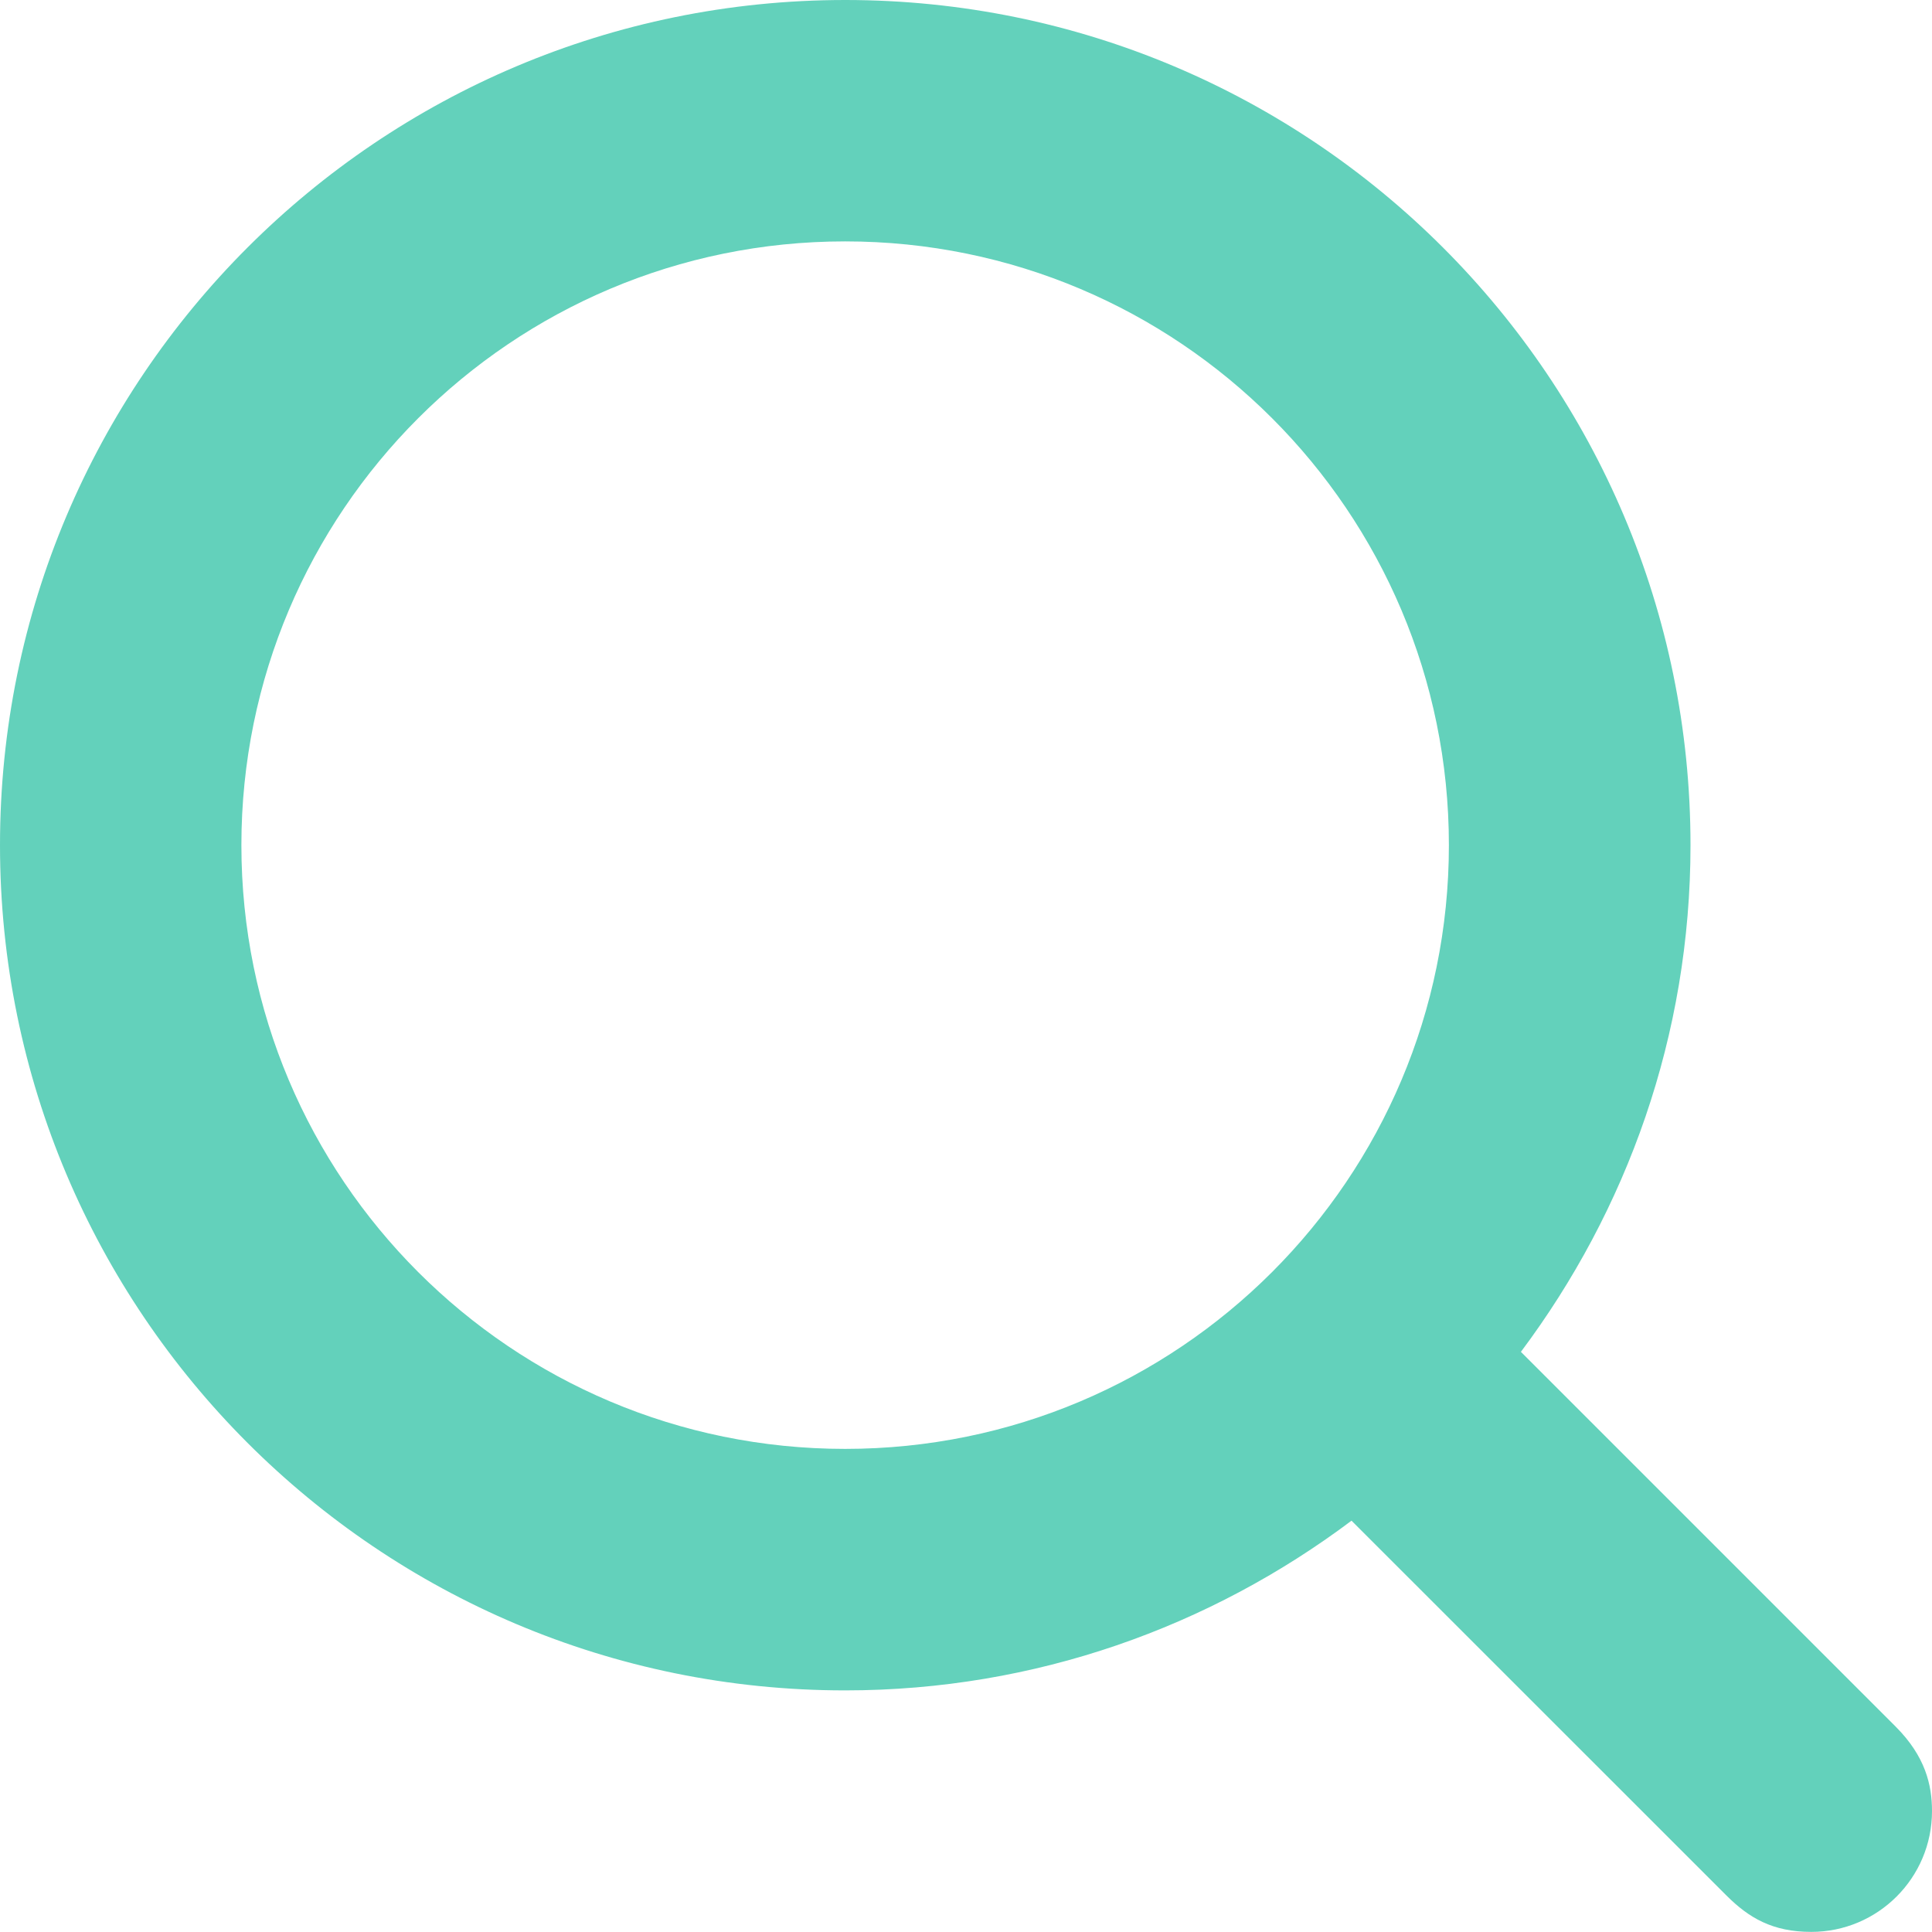
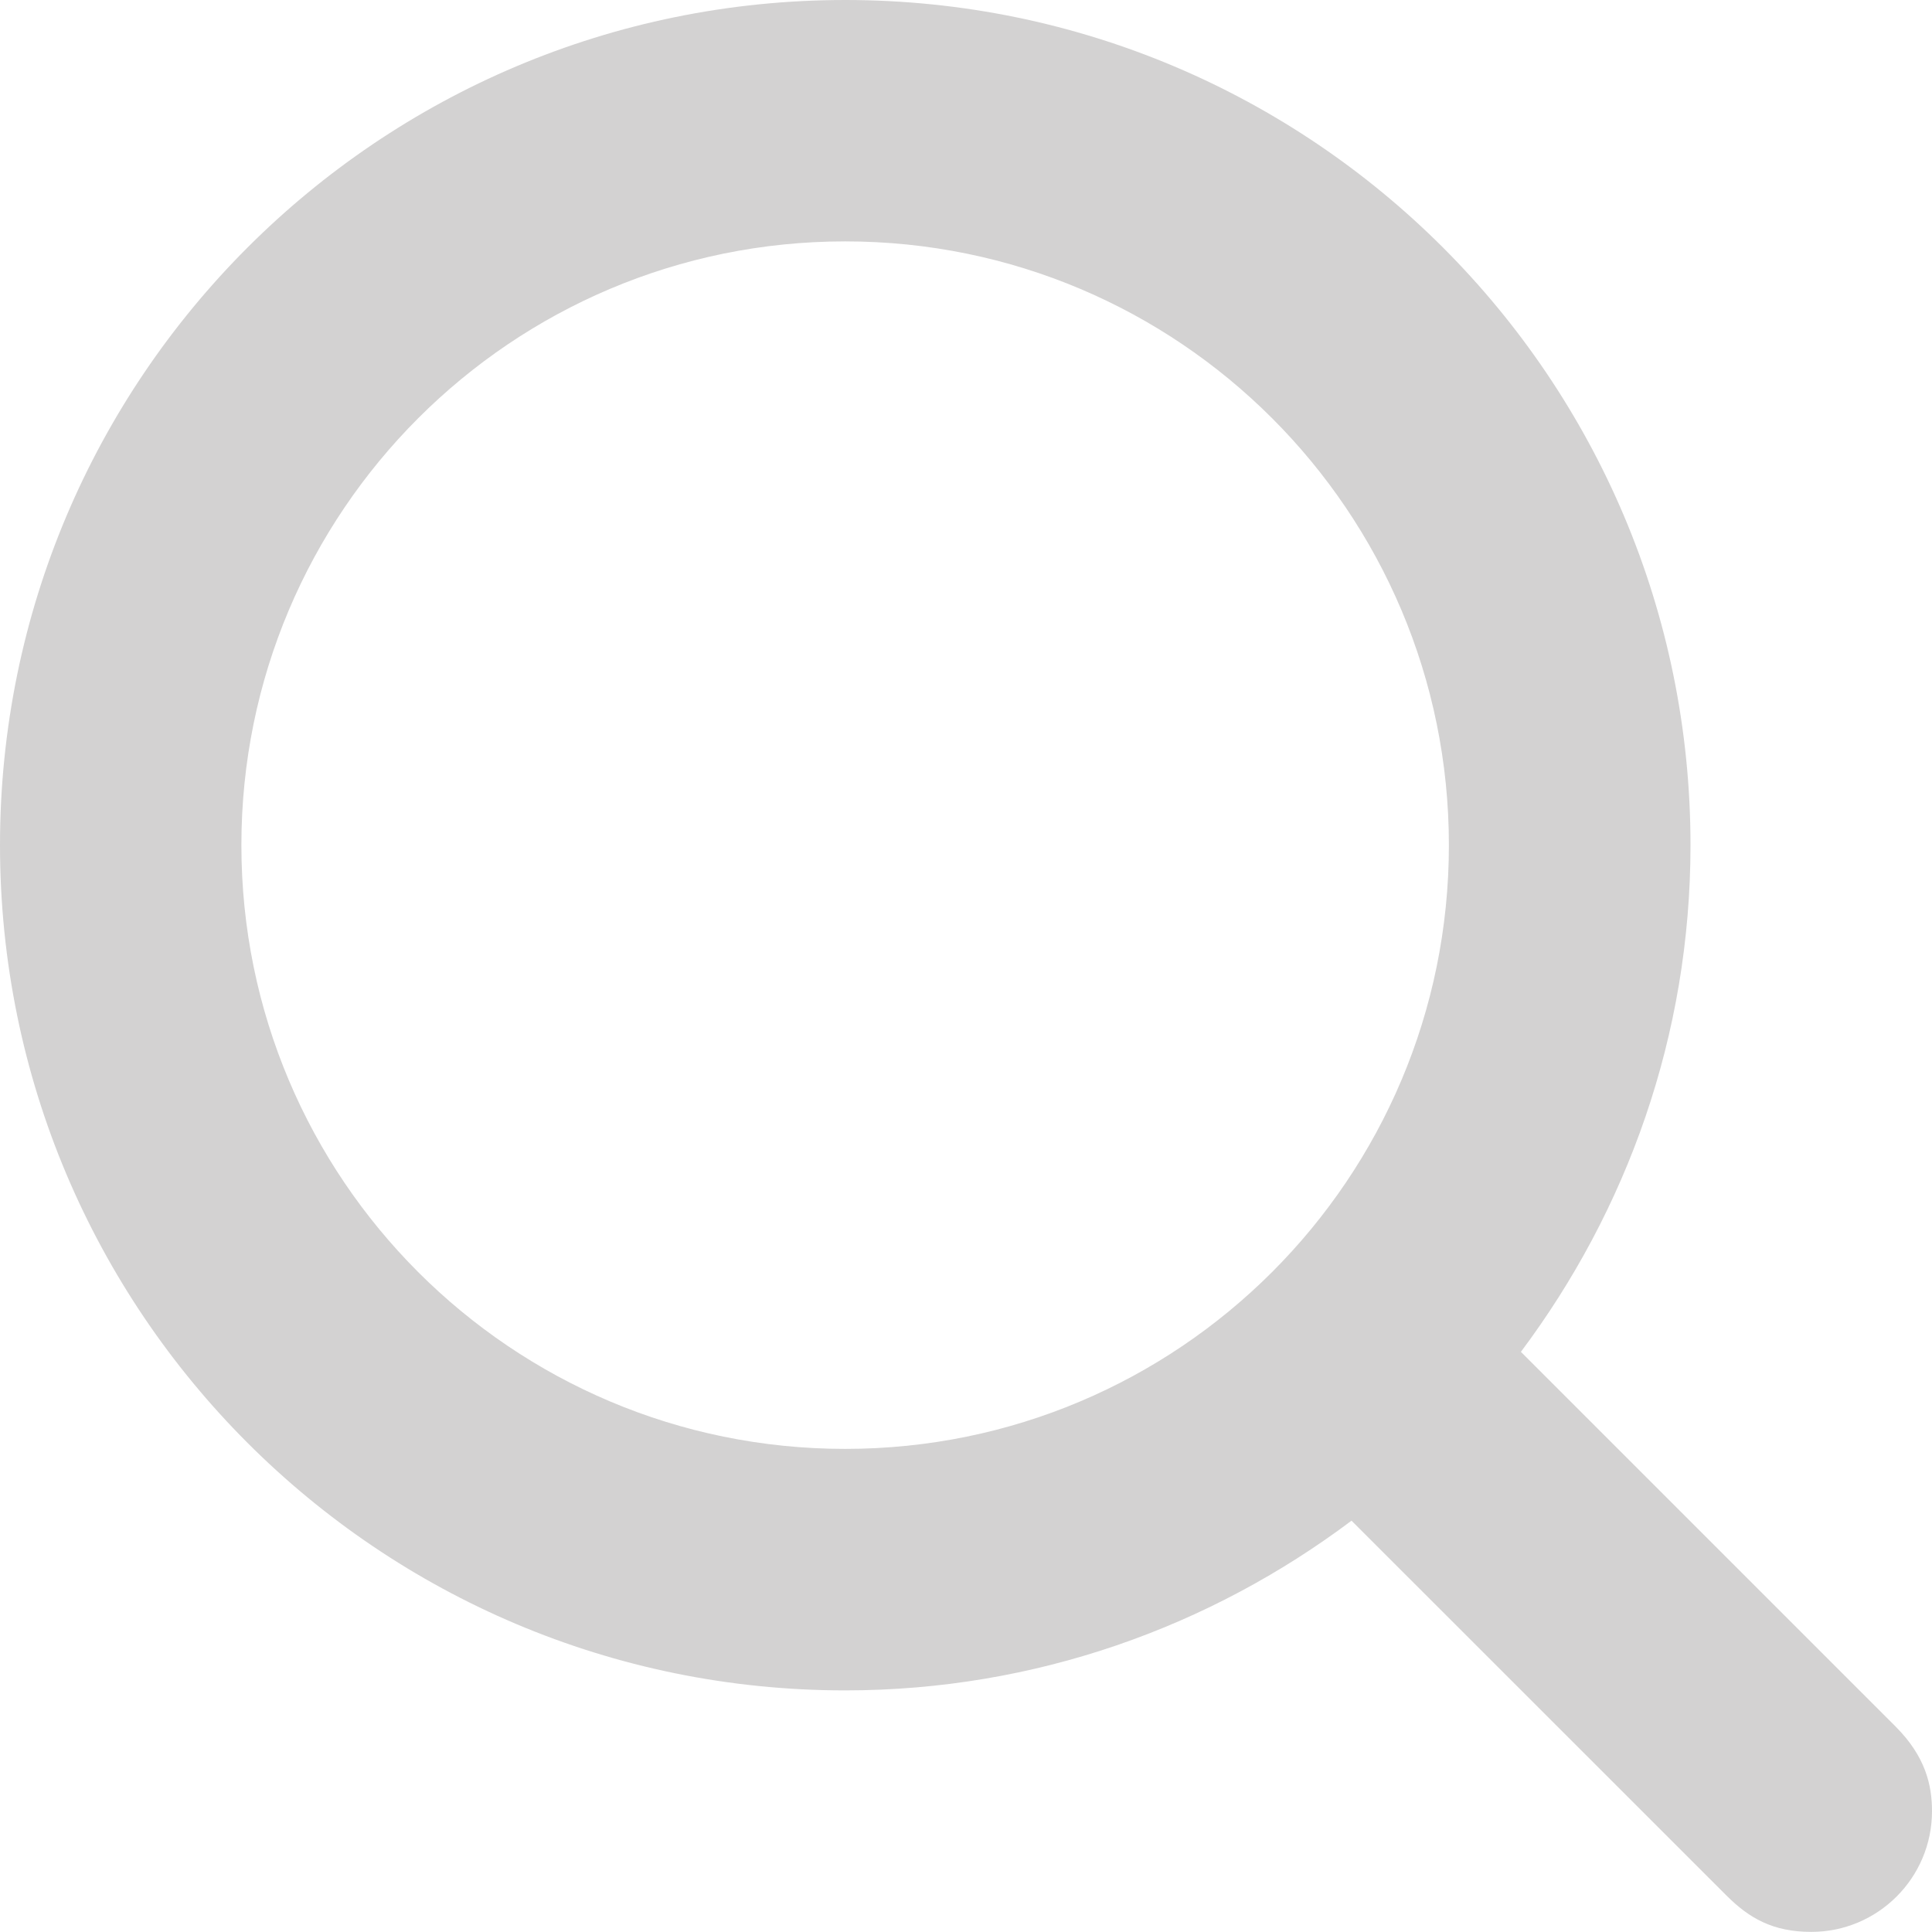
<svg xmlns="http://www.w3.org/2000/svg" version="1.1" id="Layer_1" x="0px" y="0px" width="17.6px" height="17.6px" viewBox="-0.8 -0.8 17.6 17.6" enable-background="new -0.8 -0.8 17.6 17.6" xml:space="preserve">
-   <path fill="#63d1bb" d="M16.47,14.93l-3.415-3.415C14.02,10.226,14.6,8.634,14.6,6.899c0-4.253-3.447-7.699-7.7-7.699  S-0.8,2.646-0.8,6.899s3.446,7.7,7.699,7.7c1.734,0,3.326-0.58,4.613-1.546l3.417,3.416c0.203,0.202,0.418,0.33,0.771,0.33  c0.607,0,1.1-0.492,1.1-1.1C16.8,15.459,16.739,15.2,16.47,14.93z M1.399,6.899c0-3.038,2.462-5.5,5.5-5.5s5.5,2.462,5.5,5.5  s-2.462,5.5-5.5,5.5S1.399,9.938,1.399,6.899z" />
+   <path fill="#d3d2d2" d="M16.47,14.93l-3.415-3.415C14.02,10.226,14.6,8.634,14.6,6.899c0-4.253-3.447-7.699-7.7-7.699  S-0.8,2.646-0.8,6.899s3.446,7.7,7.699,7.7c1.734,0,3.326-0.58,4.613-1.546l3.417,3.416c0.203,0.202,0.418,0.33,0.771,0.33  c0.607,0,1.1-0.492,1.1-1.1C16.8,15.459,16.739,15.2,16.47,14.93z M1.399,6.899c0-3.038,2.462-5.5,5.5-5.5s5.5,2.462,5.5,5.5  s-2.462,5.5-5.5,5.5S1.399,9.938,1.399,6.899z" />
</svg>
